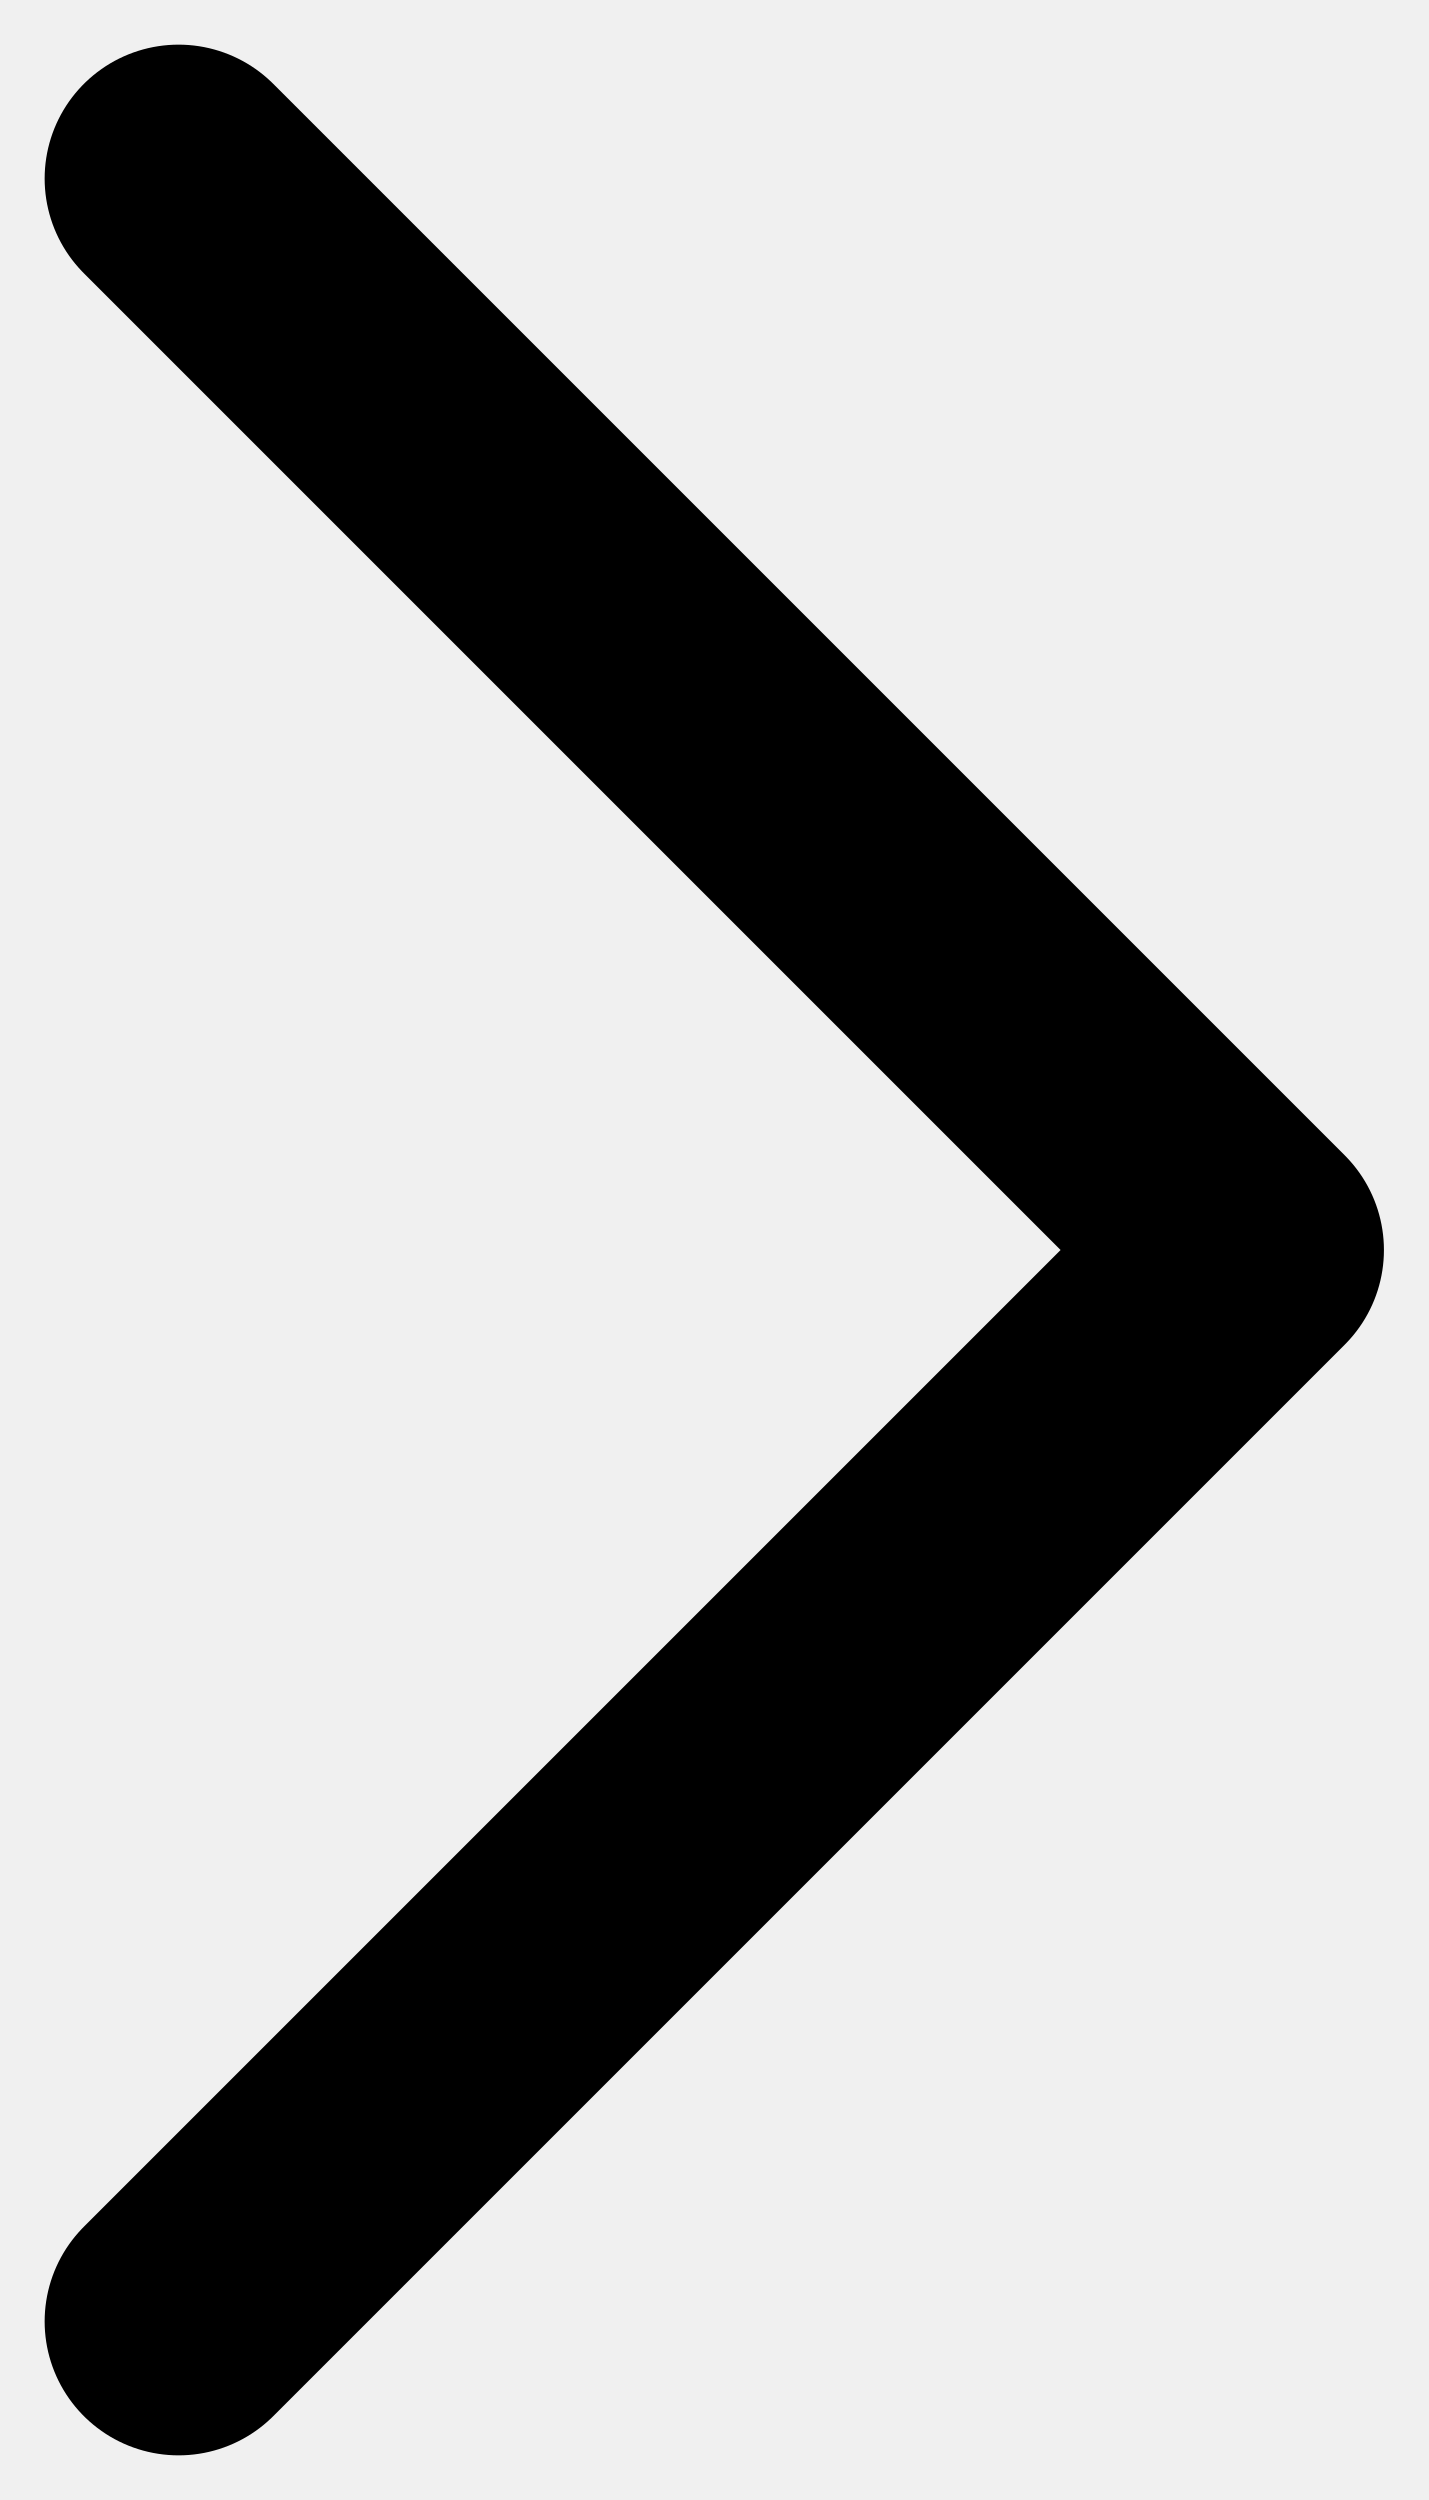
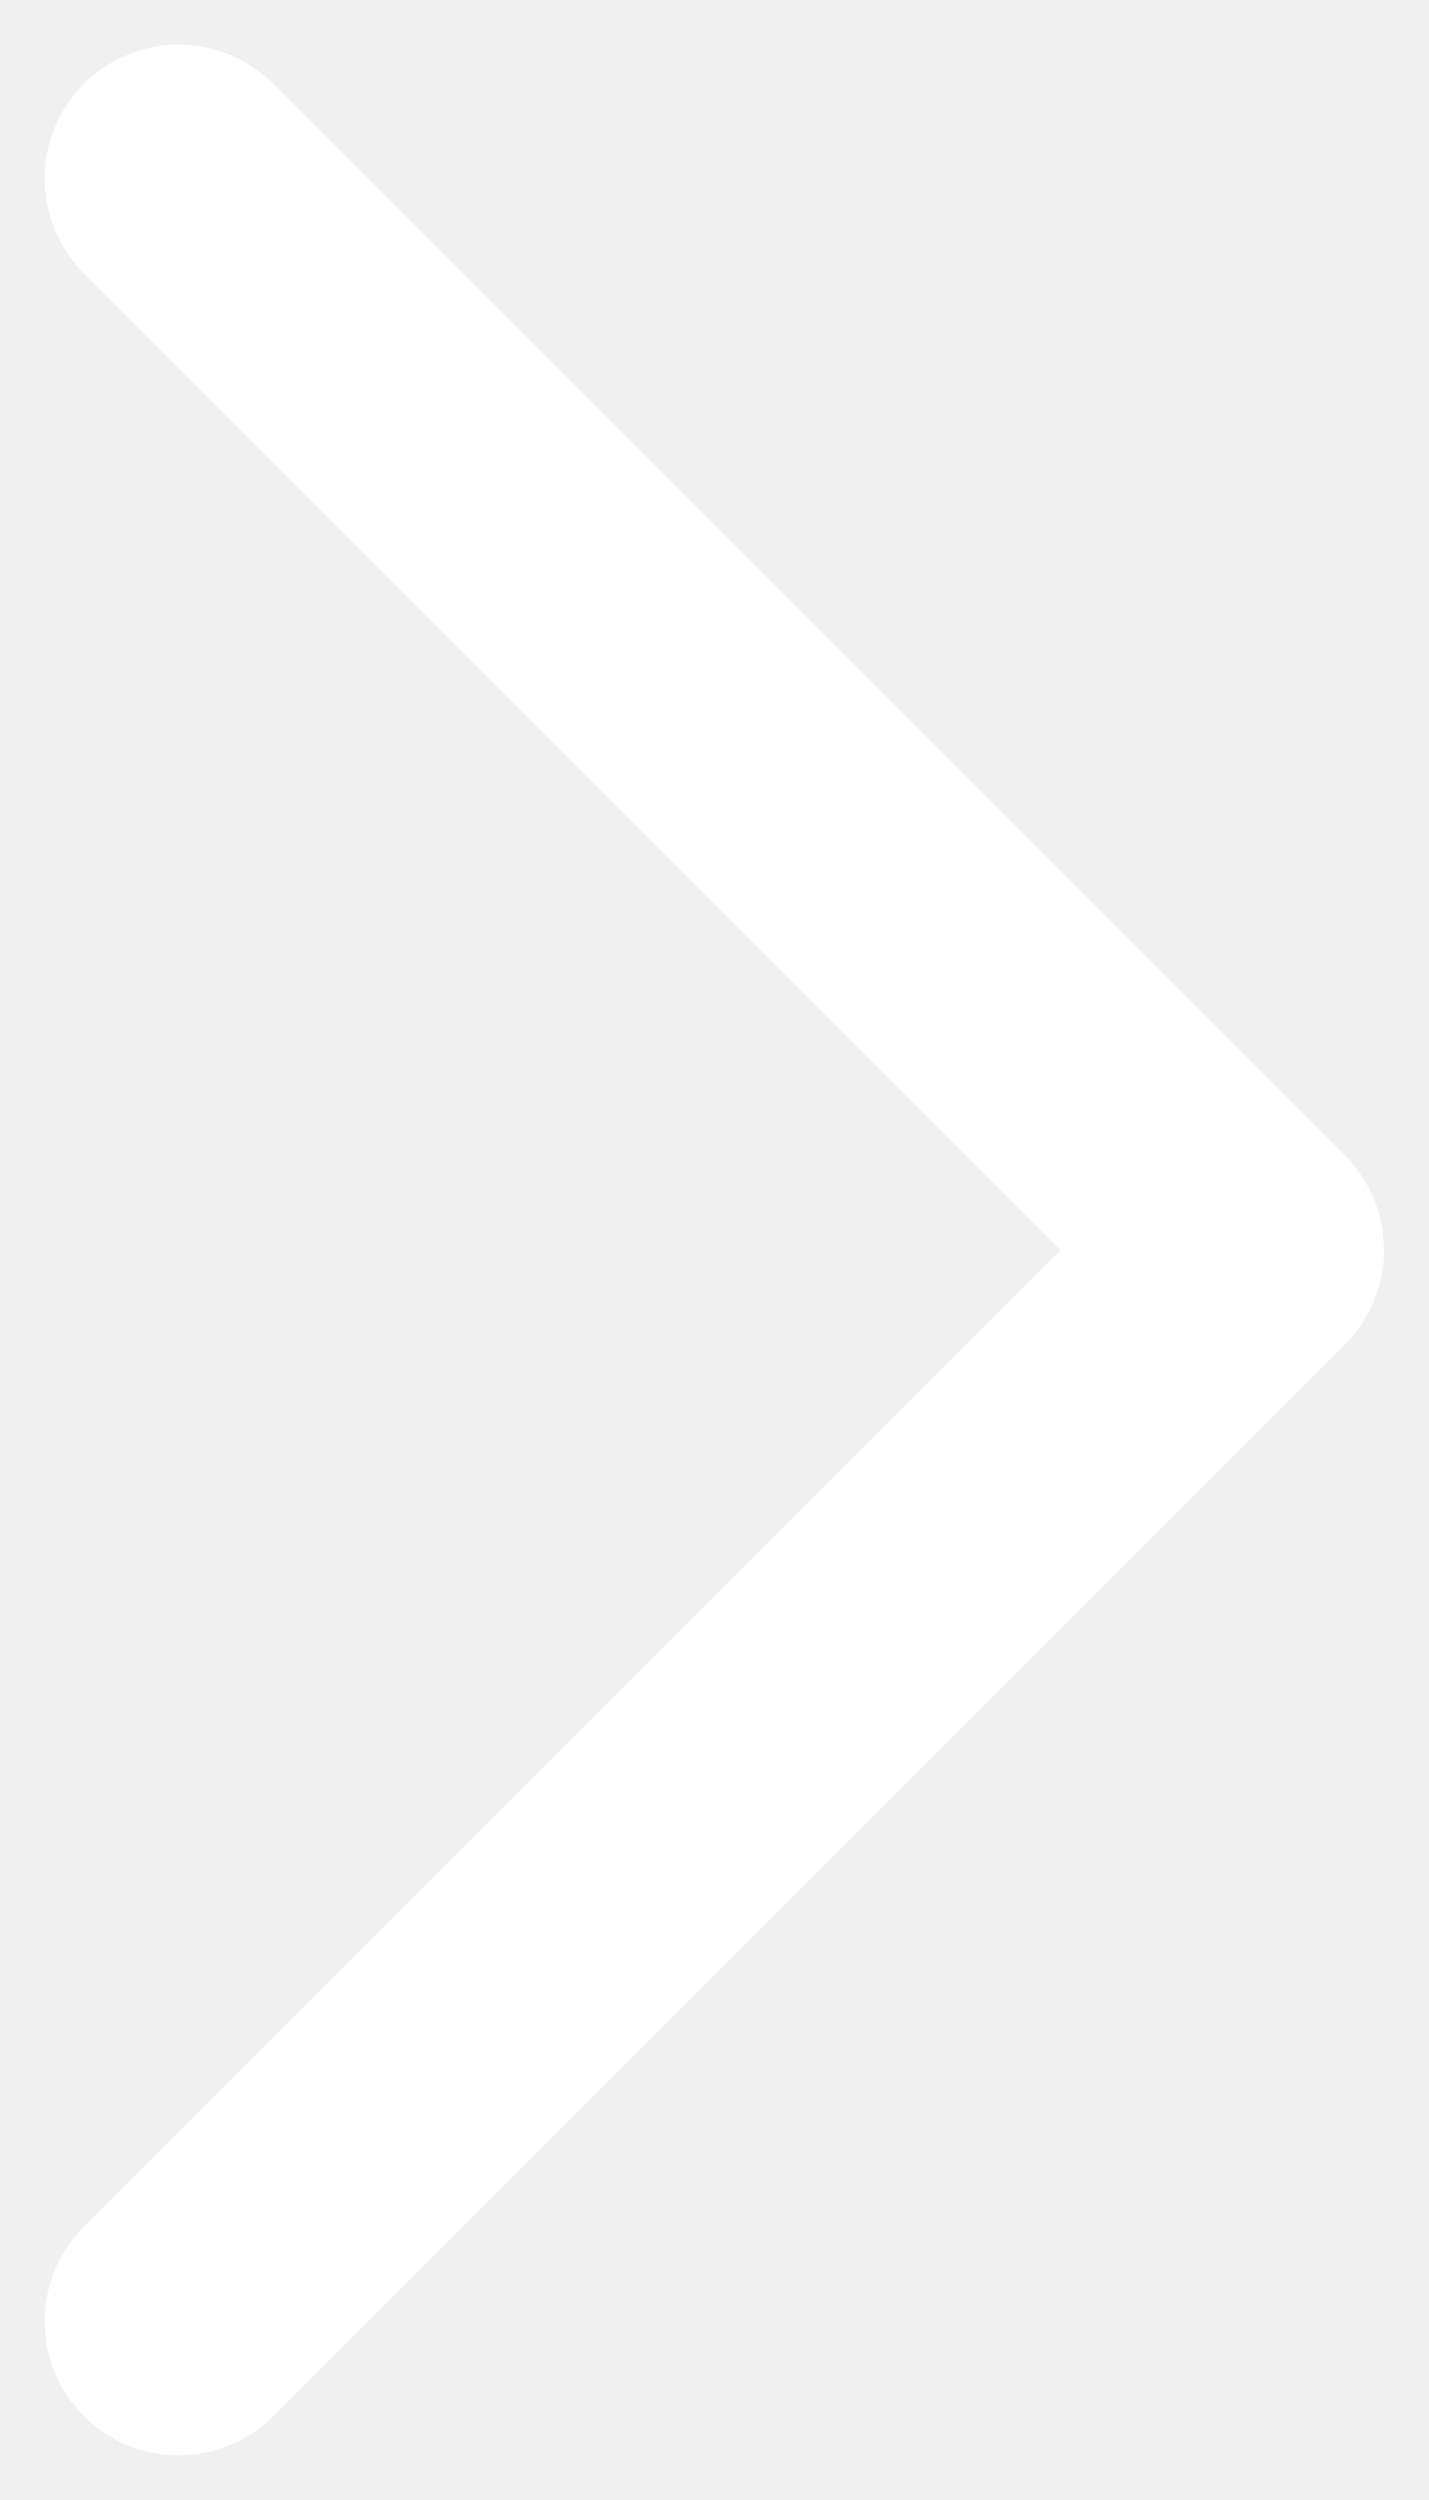
<svg xmlns="http://www.w3.org/2000/svg" width="8" height="14" viewBox="0 0 8 14" fill="none">
-   <path d="M1 1L7 7L1 13" stroke="black" stroke-width="1.5" stroke-linecap="round" stroke-linejoin="round" />
+   <path d="M1 1L7 7L1 13" stroke="#ffffff" stroke-width="1.5" stroke-linecap="round" stroke-linejoin="round" />
</svg>
